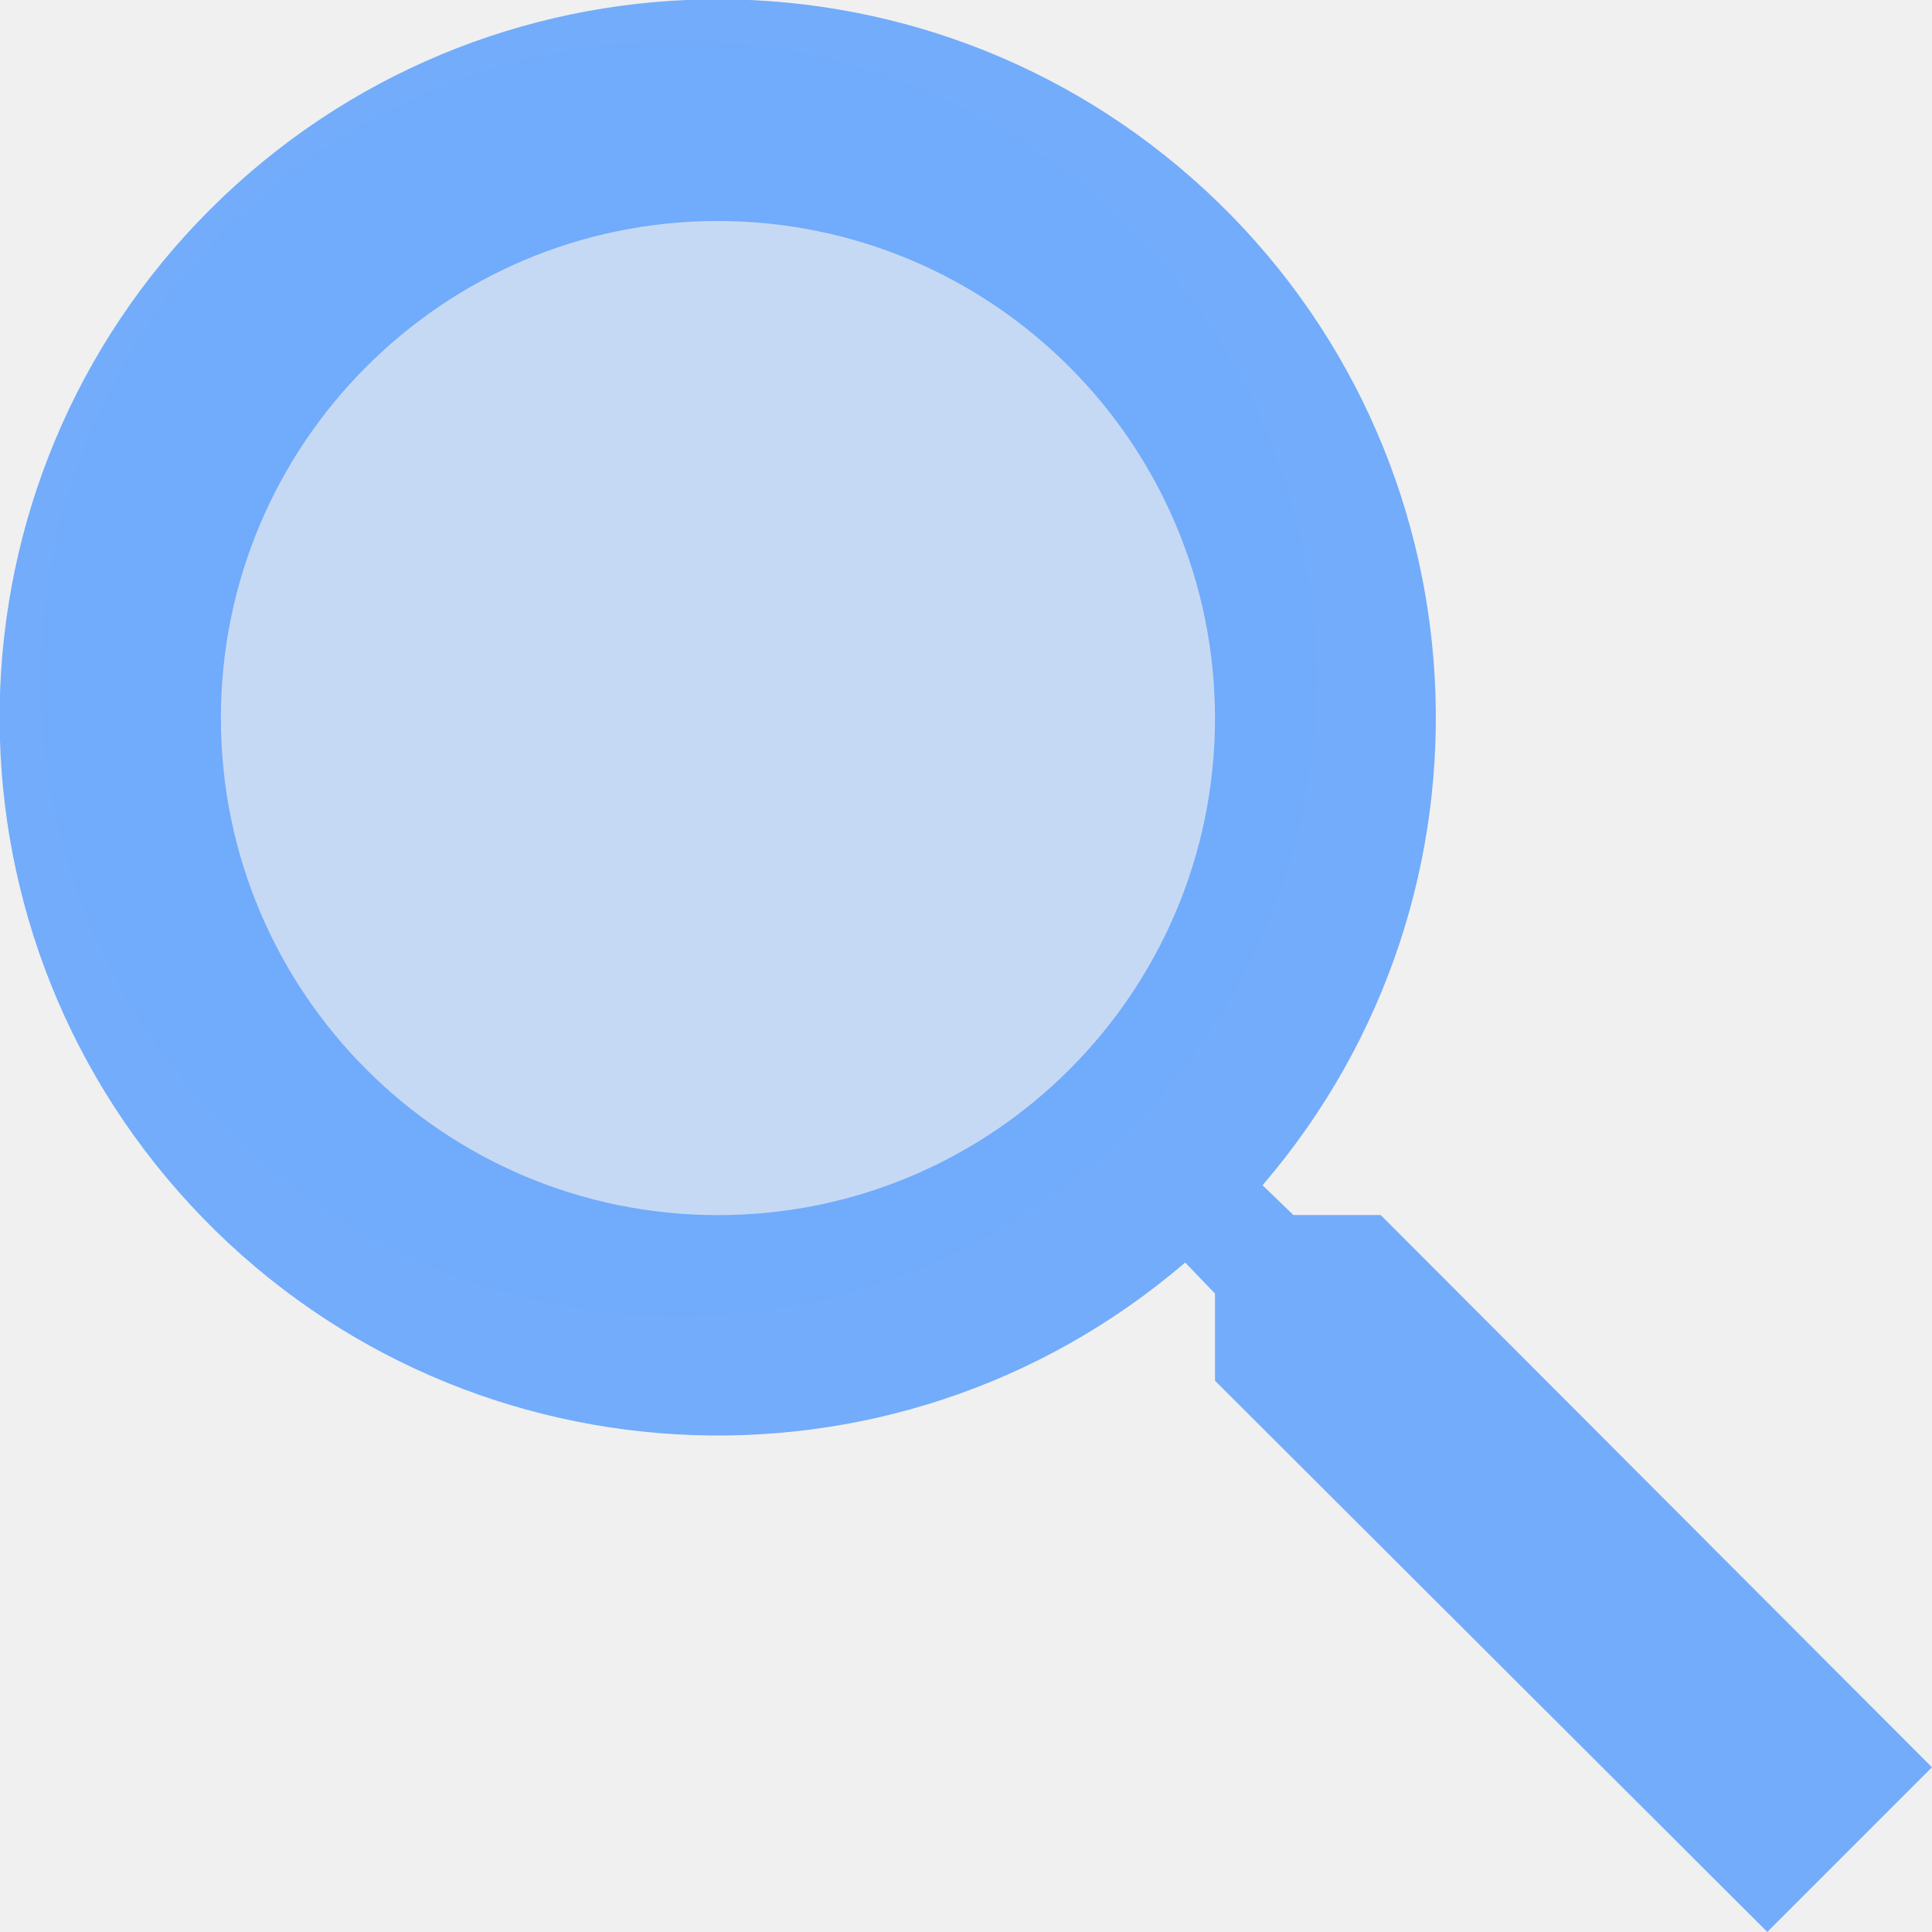
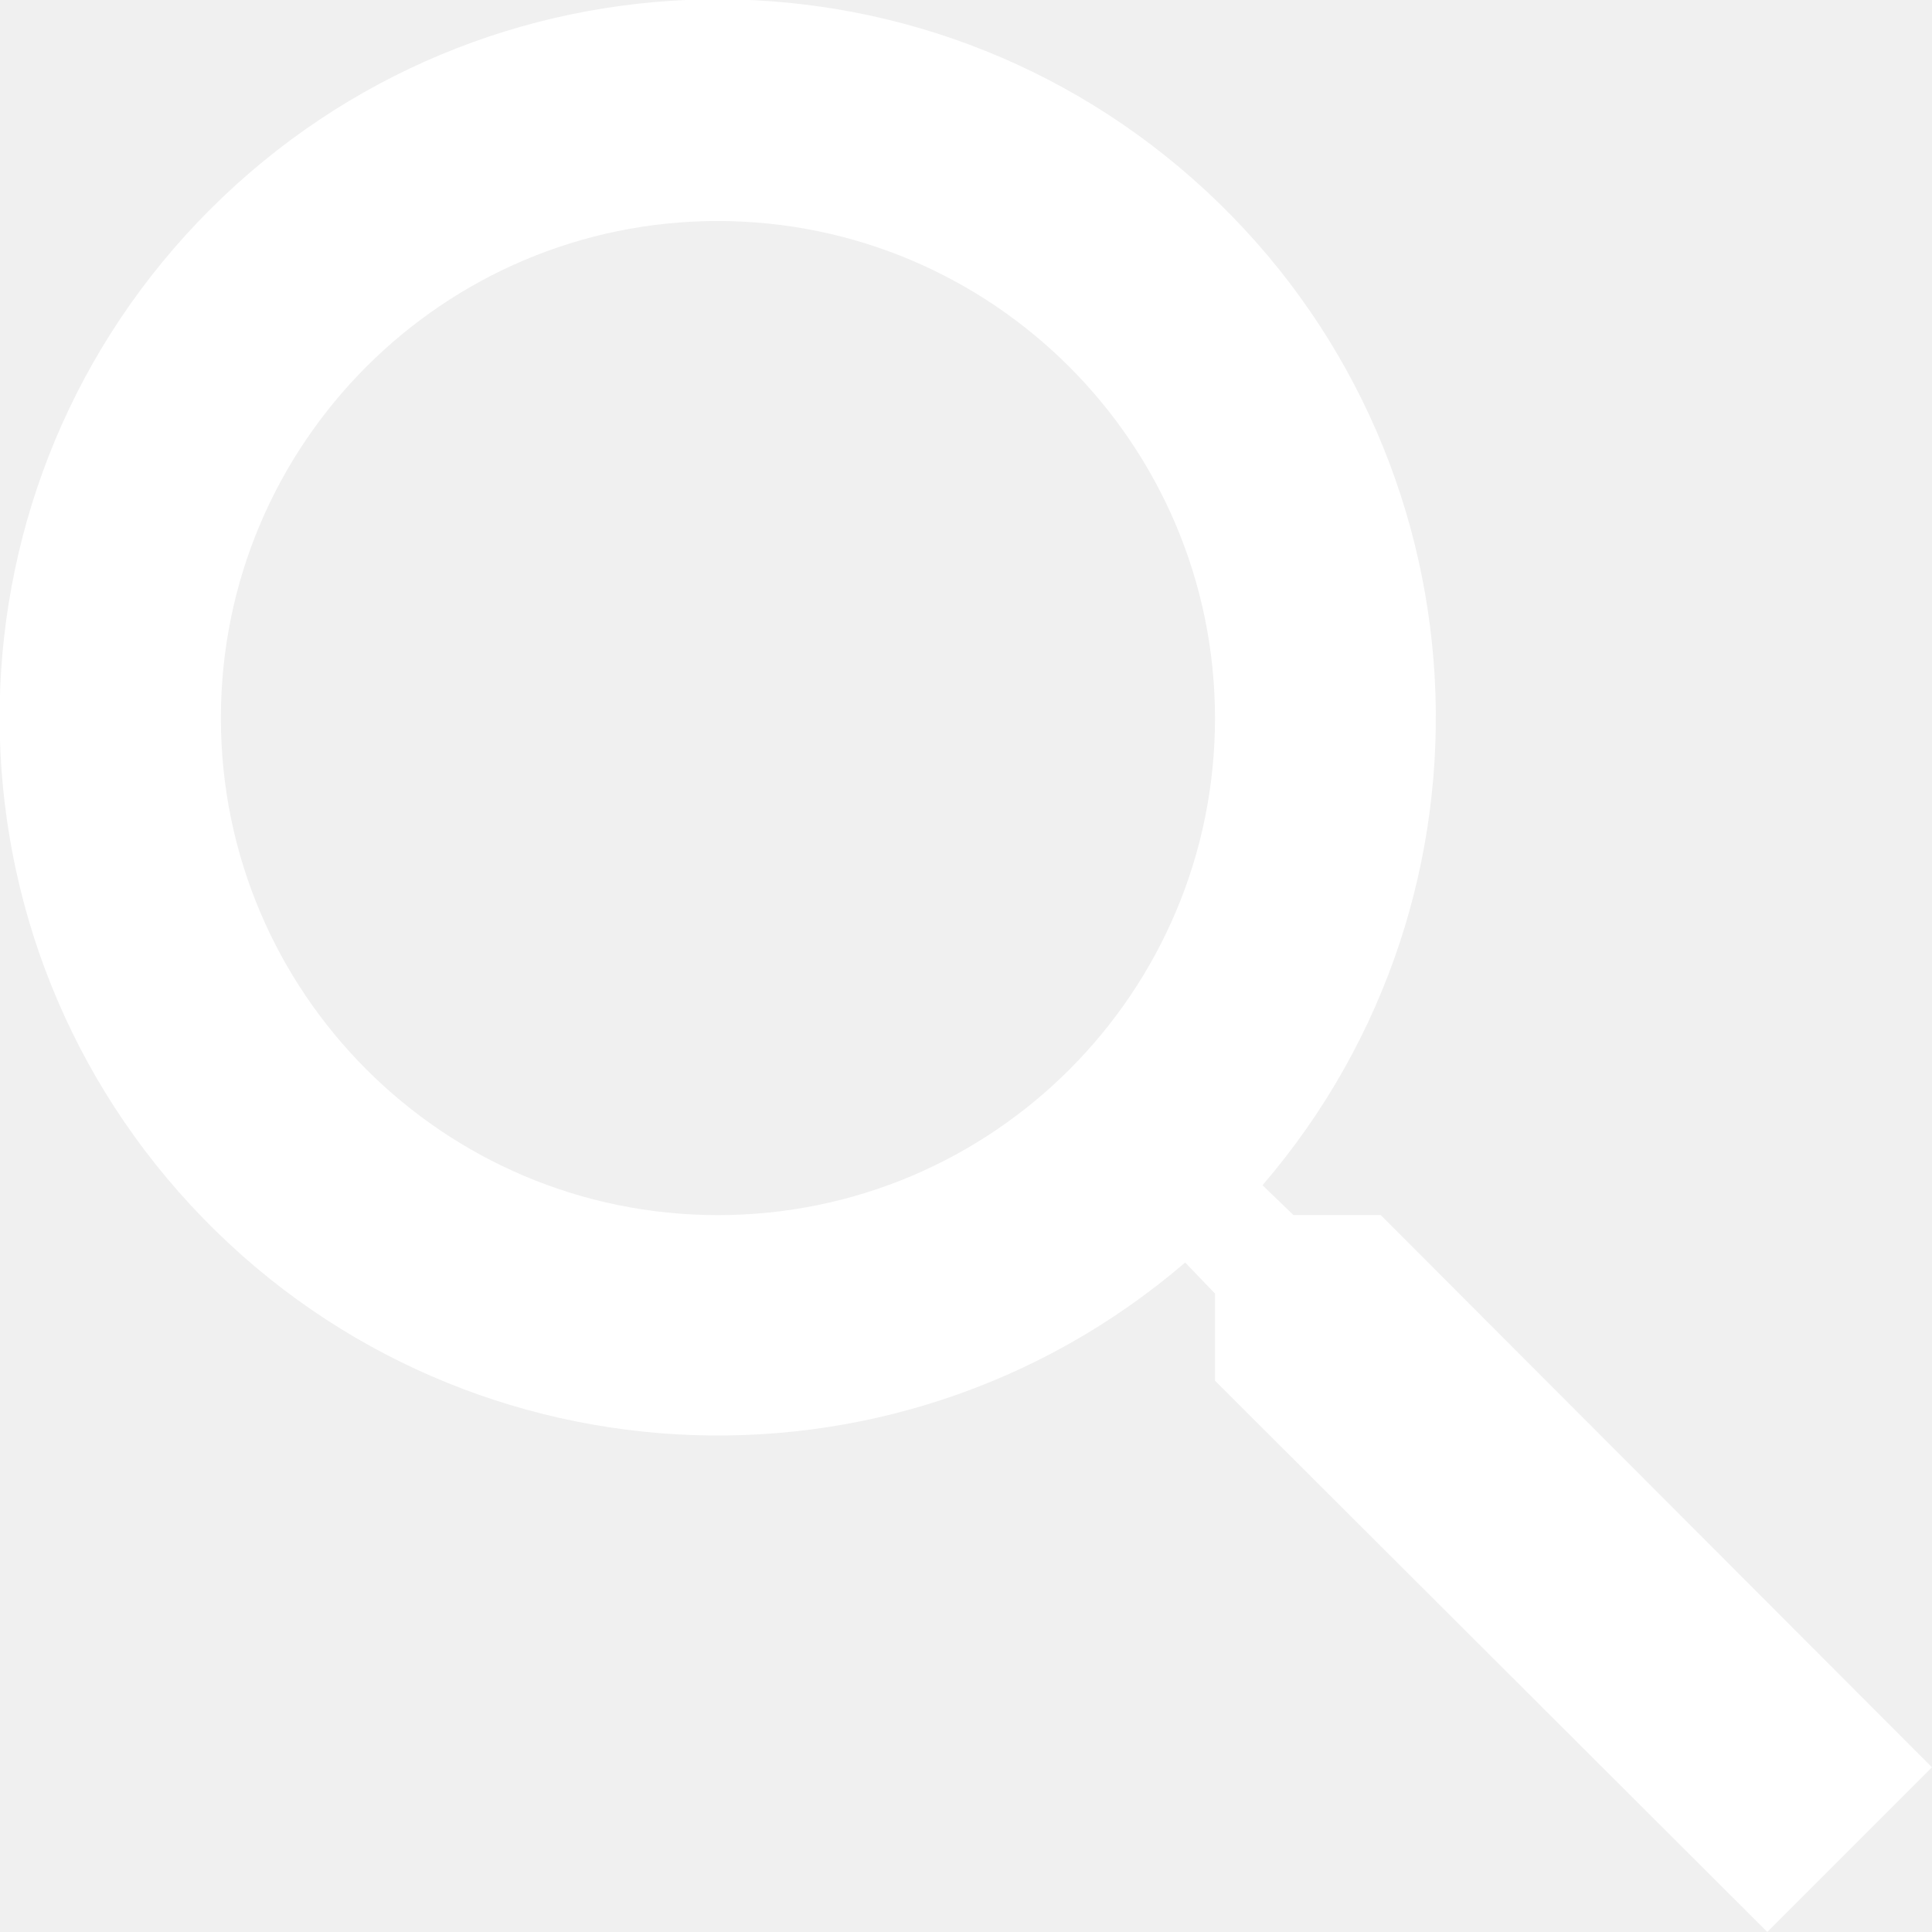
<svg xmlns="http://www.w3.org/2000/svg" width="36.349" height="36.35" viewBox="0 0 36.349 36.35">
-   <g transform="translate(-309.234 -505.234)">
-     <g transform="translate(303 499)">
-       <path d="M33.252,36.35h0L22.86,25.978v-1.64l-.561-.584A13.511,13.511,0,1,1,23.754,22.3l.582.561h1.642l10.371,10.39-3.1,3.1ZM13.508,4.158A9.352,9.352,0,1,0,22.86,13.51,9.363,9.363,0,0,0,13.508,4.158Z" transform="translate(6.234 6.234)" fill="#72acfb" />
+   <g id="그룹_9" data-name="그룹 9" transform="translate(-309.234 -505.234)">
+     <g id="zoom_out" transform="translate(303 499)">
+       <path id="Icon" d="M33.252,36.35h0L22.86,25.978v-1.64l-.561-.584A13.511,13.511,0,1,1,23.754,22.3l.582.561h1.642l10.371,10.39-3.1,3.1ZM13.508,4.158A9.352,9.352,0,1,0,22.86,13.51,9.363,9.363,0,0,0,13.508,4.158Z" transform="translate(6.234 6.234)" fill="#fff" />
    </g>
-     <circle cx="12" cy="12" r="12" transform="translate(310 506)" fill="rgba(114,172,251,0.33)" />
  </g>
</svg>
